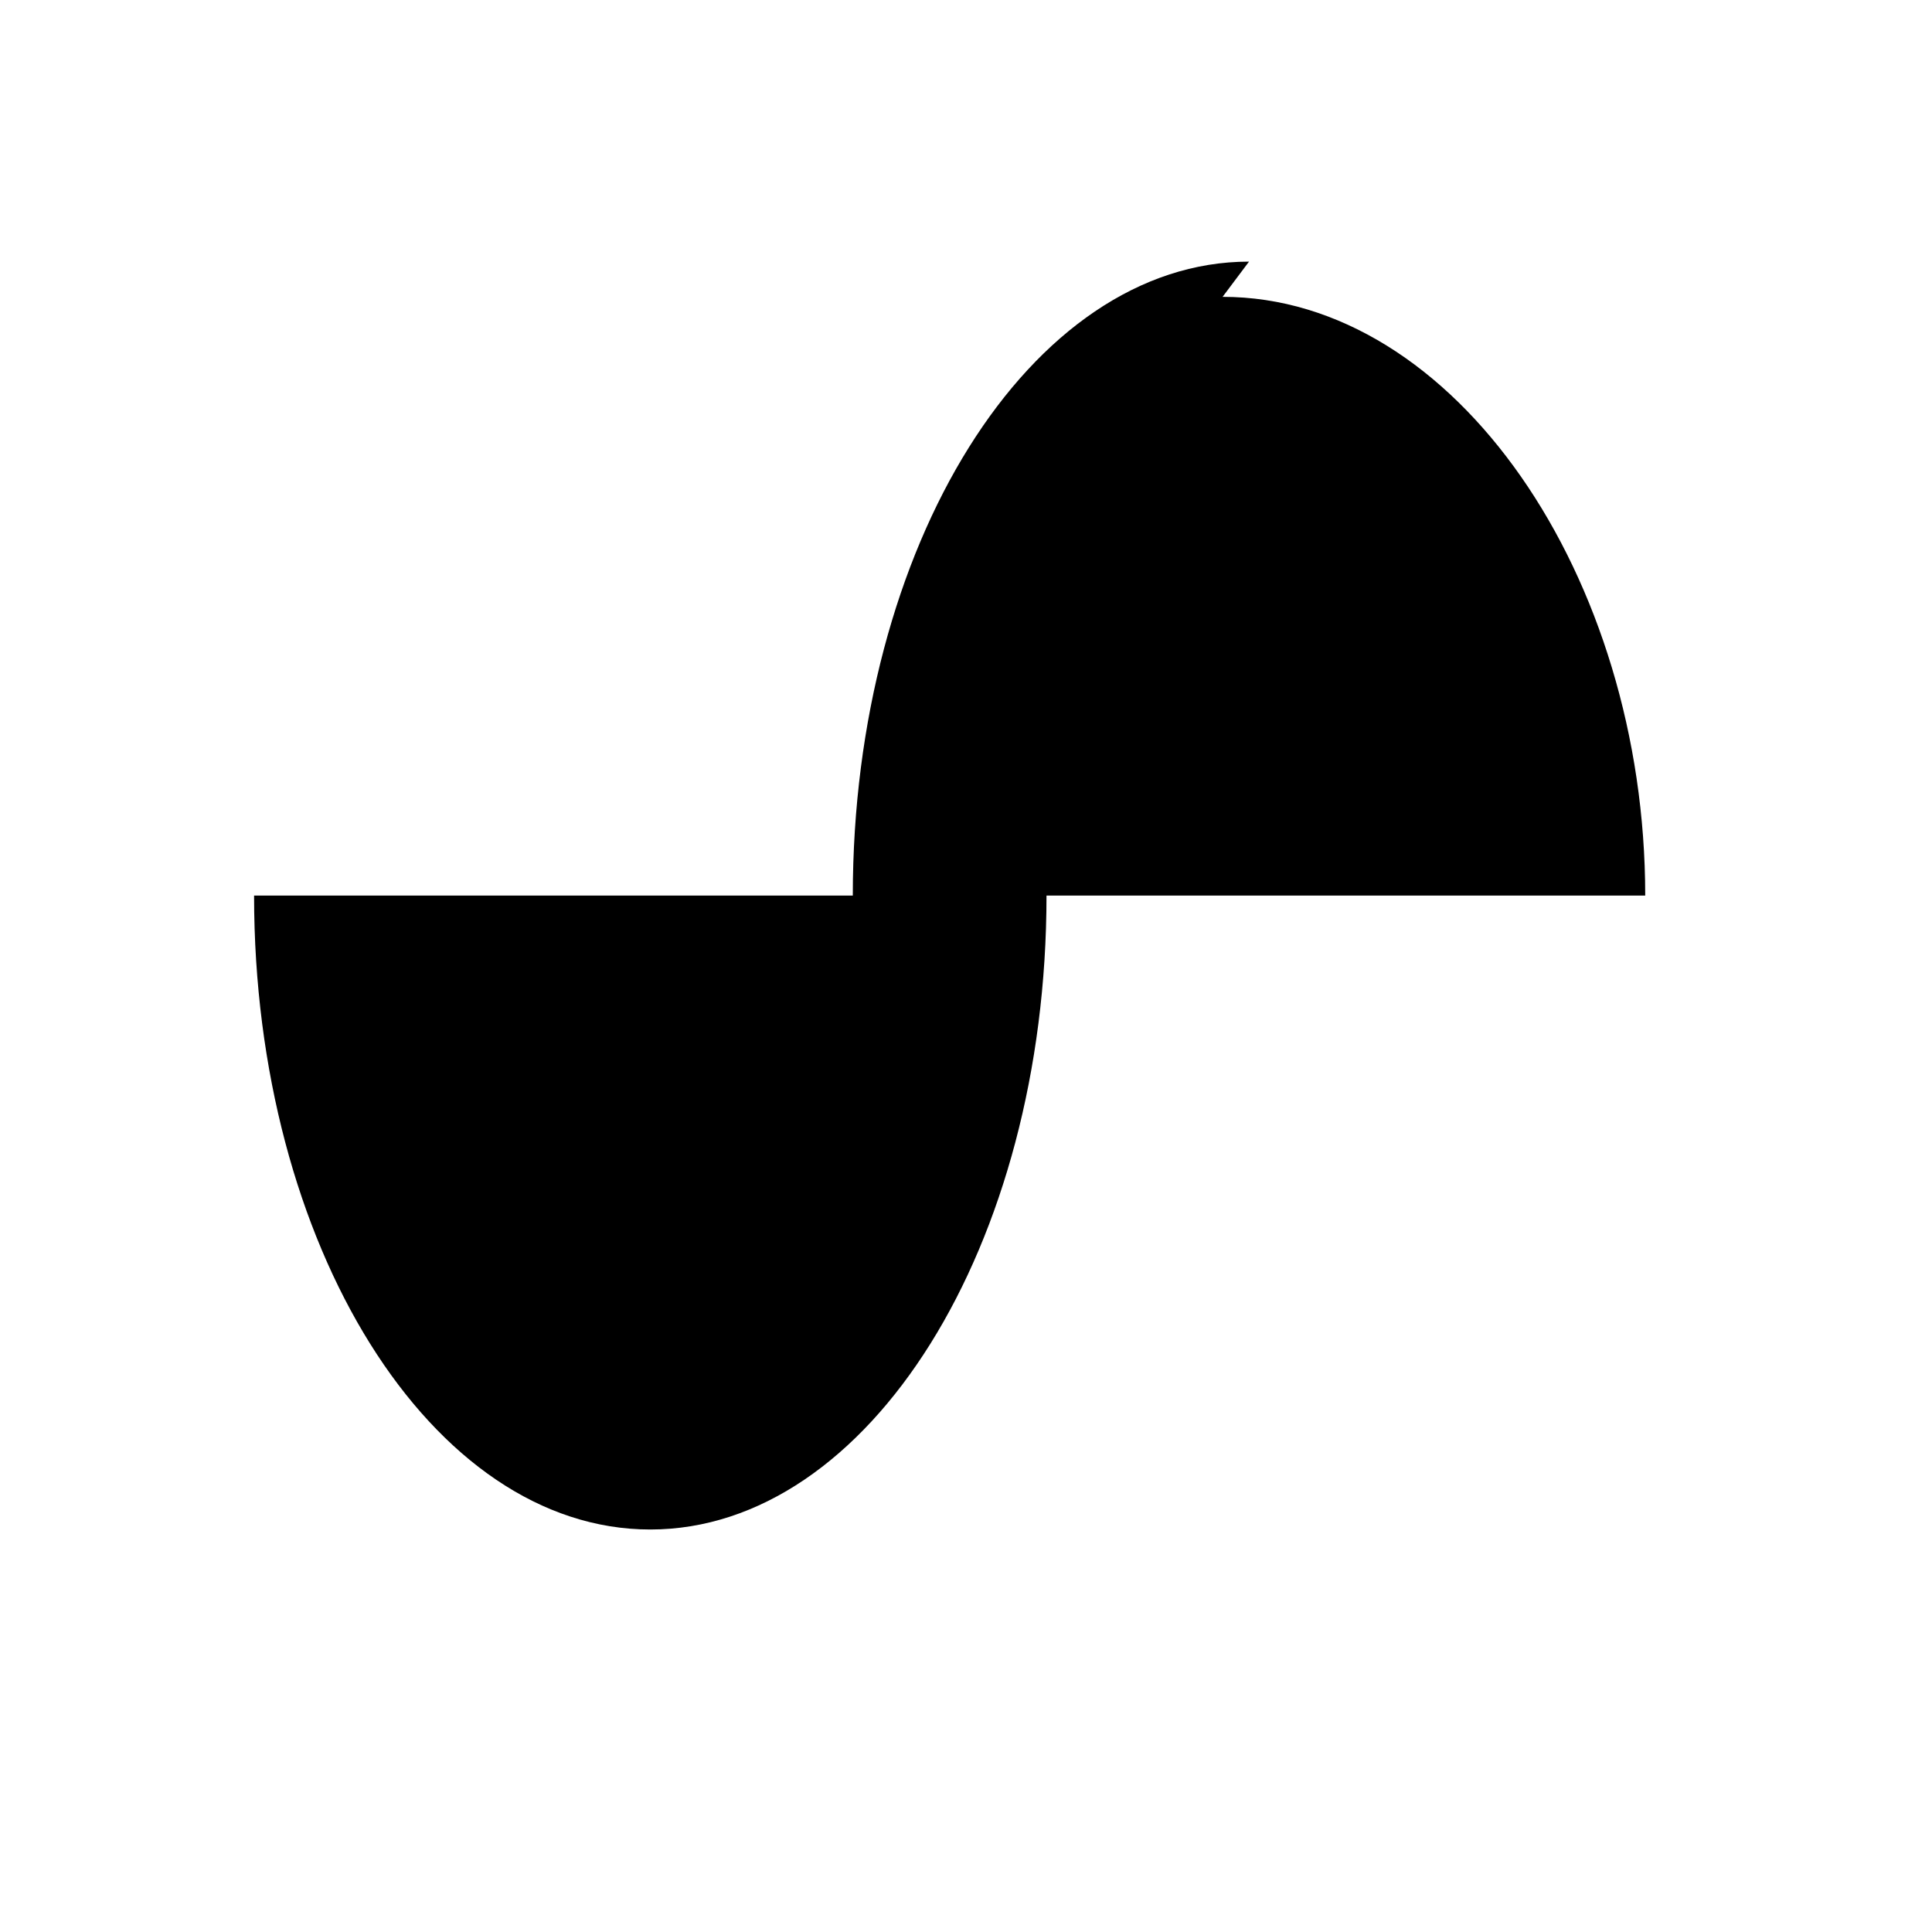
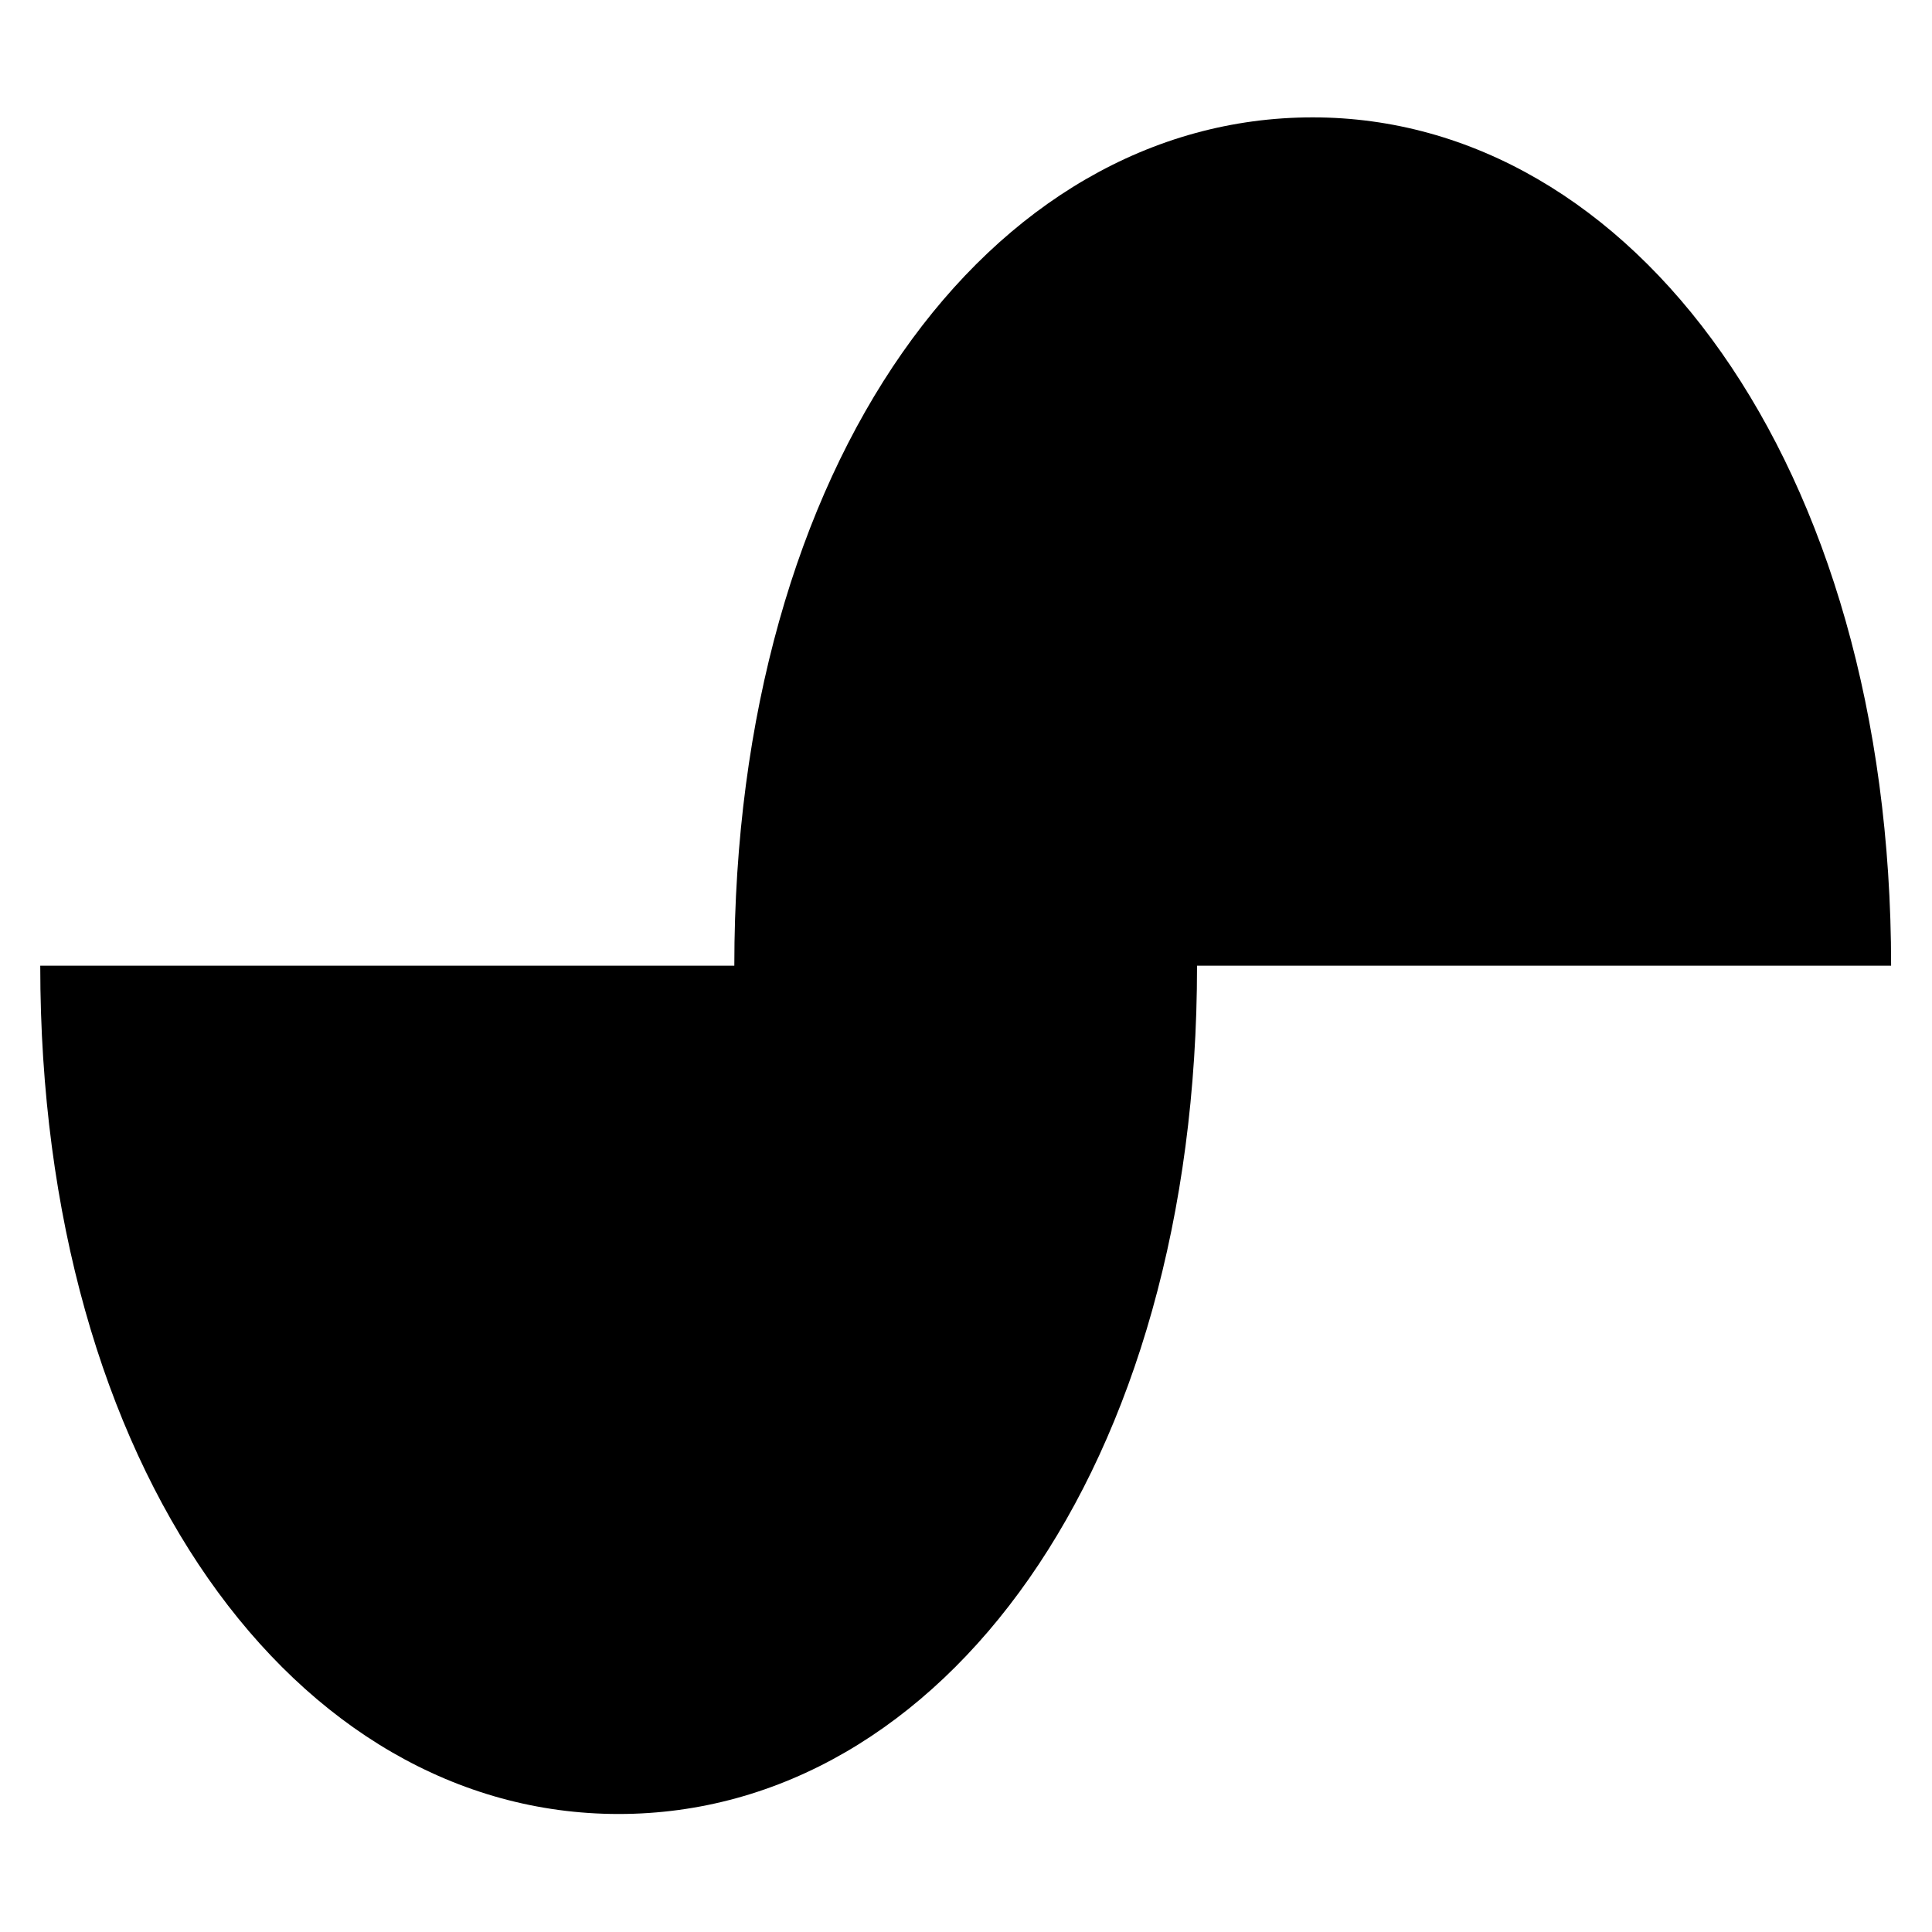
<svg xmlns="http://www.w3.org/2000/svg" width="24" height="24" viewBox="0 0 24 24" fill="currentColor" stroke="none" class="icon icon-tabler icons-tabler-outline icon-tabler-suno">
-   <path d="M16.5 2.5C19.8 2.5 22.5 6.477 22.5 11H14c0 4.97-2.522 9-5.625 9C5.27 20 2.75 15.97 2.75 11H11.25c0-4.97 2.522-9 5.625-9Z" transform="translate(0.75 1.5) scale(0.875)" />
+   <path d="M16.5 1C20.642 1 24 5.477 24 12h-9c0 6.523-3.306 11-7.5 11C3.306 23 0 18.523 0 12h9c0-6.523 3.306-11 7.5-11Z" transform="translate(0.5 0.5) scale(0.958)" />
</svg>
